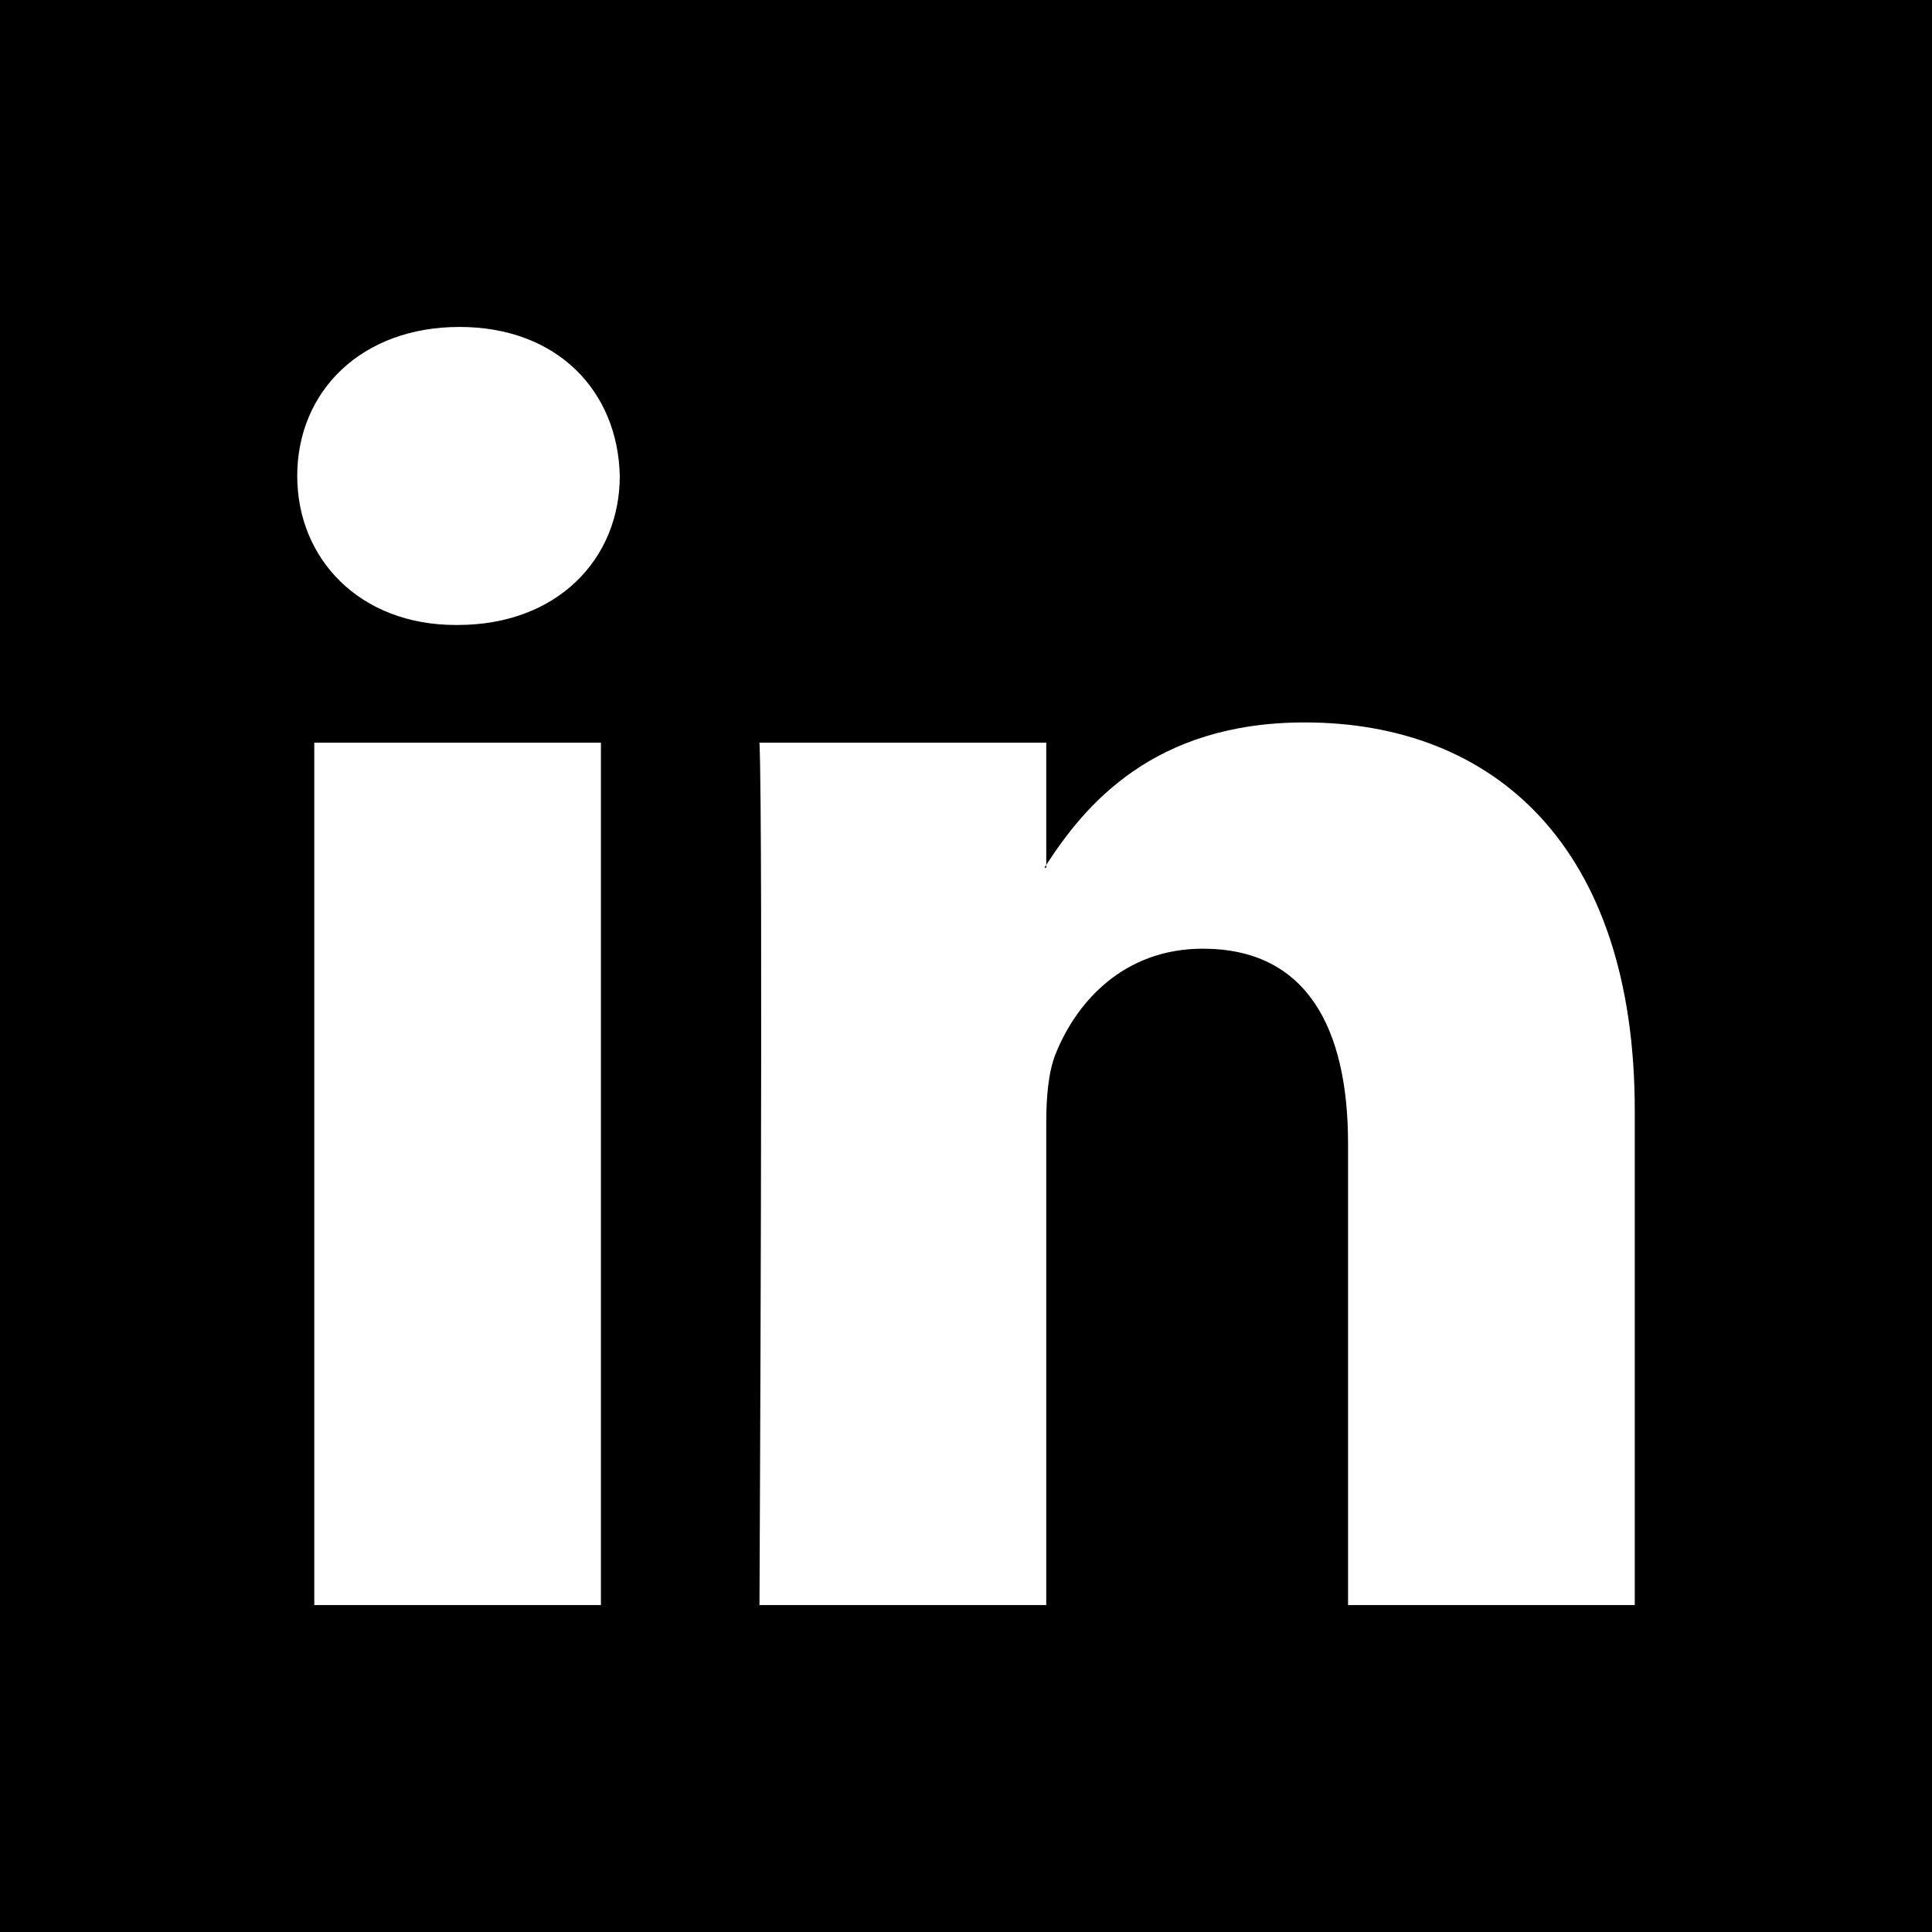
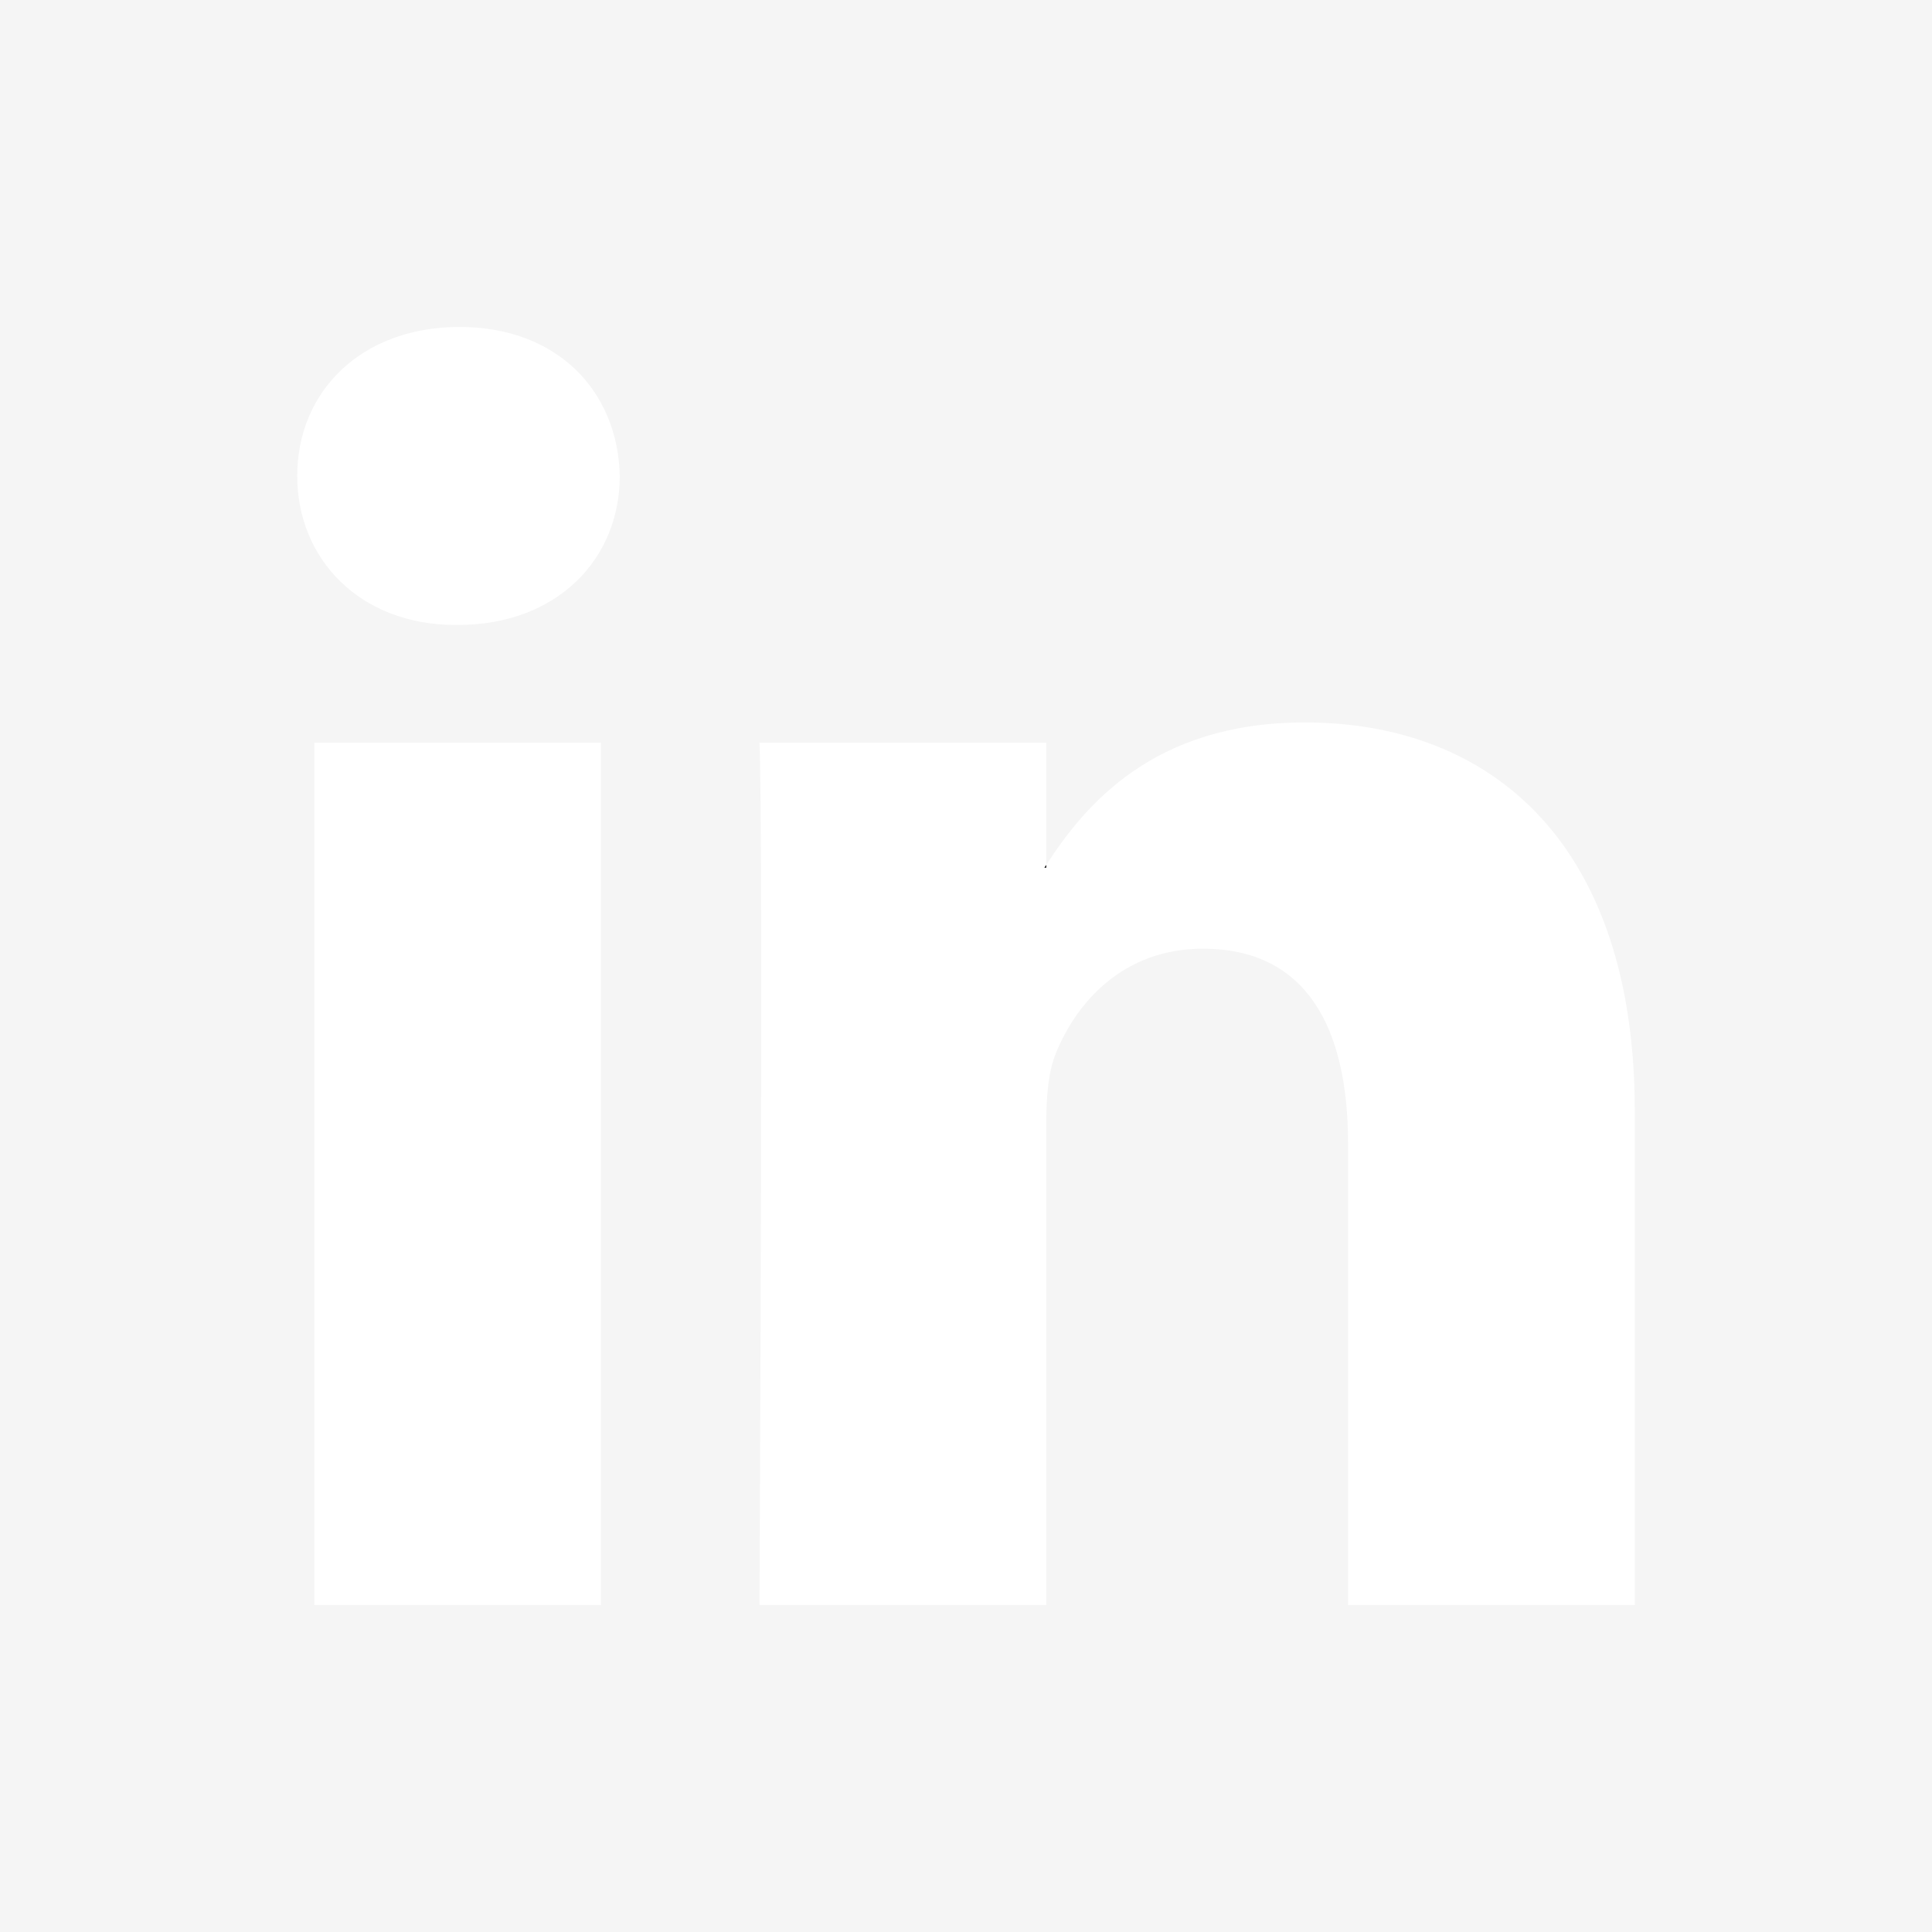
<svg xmlns="http://www.w3.org/2000/svg" version="1.1" id="Layer_1" x="0px" y="0px" viewBox="0 0 455 455" style="enable-background:new 0 0 455 455;" xml:space="preserve">
  <g>
    <path style="fill-rule:evenodd;clip-rule:evenodd;" d="M246.4,204.35v-0.665c-0.136,0.223-0.324,0.446-0.442,0.665H246.4z" />
-     <path fill="black" style="fill-rule:evenodd;clip-rule:evenodd;" d="M0,0v455h455V0H0z M141.522,378.002H74.016V174.906h67.506V378.002z    M107.769,147.186h-0.446C84.678,147.186,70,131.585,70,112.085c0-19.928,15.107-35.087,38.211-35.087   c23.109,0,37.31,15.159,37.752,35.087C145.963,131.585,131.32,147.186,107.769,147.186z M385,378.002h-67.524V269.345   c0-27.291-9.756-45.92-34.195-45.92c-18.664,0-29.755,12.543-34.641,24.693c-1.776,4.34-2.24,10.373-2.24,16.459v113.426h-67.537   c0,0,0.905-184.043,0-203.096H246.4v28.779c8.973-13.807,24.986-33.547,60.856-33.547c44.437,0,77.744,29.02,77.744,91.398V378.002   z" />
+     <path fill="#f5f5f5" style="fill-rule:evenodd;clip-rule:evenodd;" d="M0,0v455h455V0H0z M141.522,378.002H74.016V174.906h67.506V378.002z    M107.769,147.186h-0.446C84.678,147.186,70,131.585,70,112.085c0-19.928,15.107-35.087,38.211-35.087   c23.109,0,37.31,15.159,37.752,35.087C145.963,131.585,131.32,147.186,107.769,147.186z M385,378.002h-67.524V269.345   c0-27.291-9.756-45.92-34.195-45.92c-18.664,0-29.755,12.543-34.641,24.693c-1.776,4.34-2.24,10.373-2.24,16.459v113.426h-67.537   c0,0,0.905-184.043,0-203.096H246.4v28.779c8.973-13.807,24.986-33.547,60.856-33.547c44.437,0,77.744,29.02,77.744,91.398V378.002   z" />
  </g>
  <g>
</g>
  <g>
</g>
  <g>
</g>
  <g>
</g>
  <g>
</g>
  <g>
</g>
  <g>
</g>
  <g>
</g>
  <g>
</g>
  <g>
</g>
  <g>
</g>
  <g>
</g>
  <g>
</g>
  <g>
</g>
  <g>
</g>
</svg>
